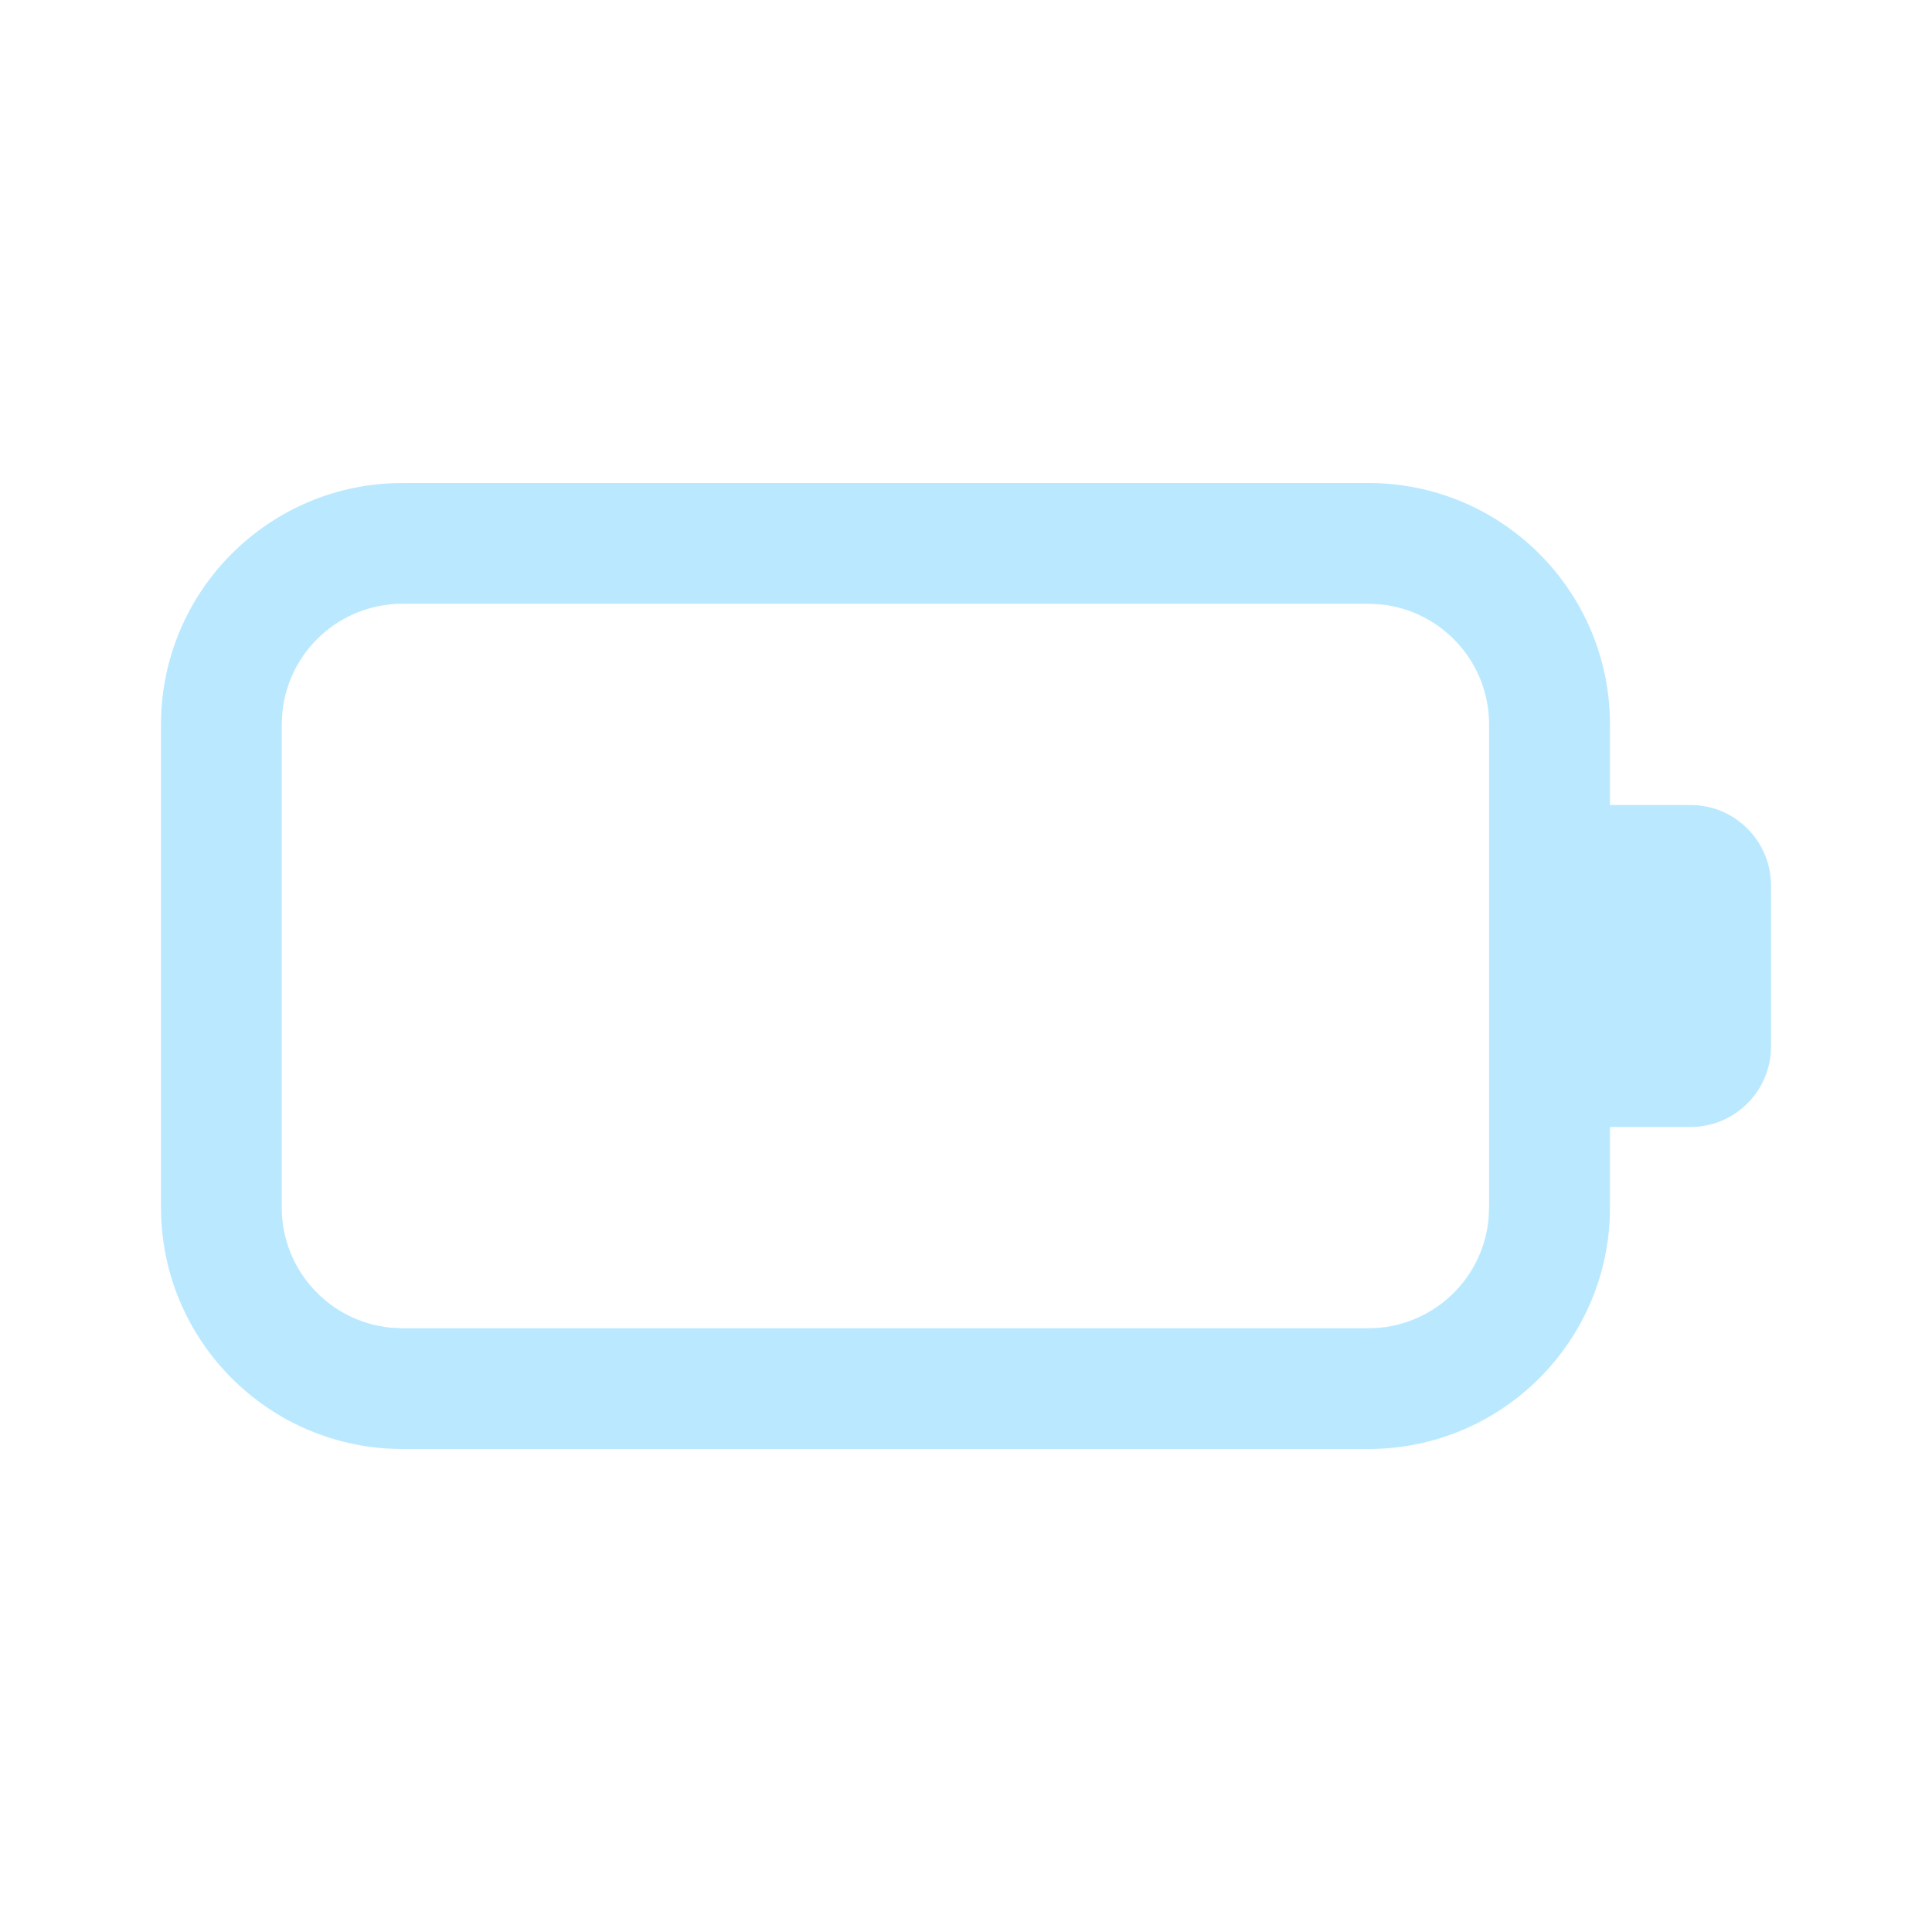
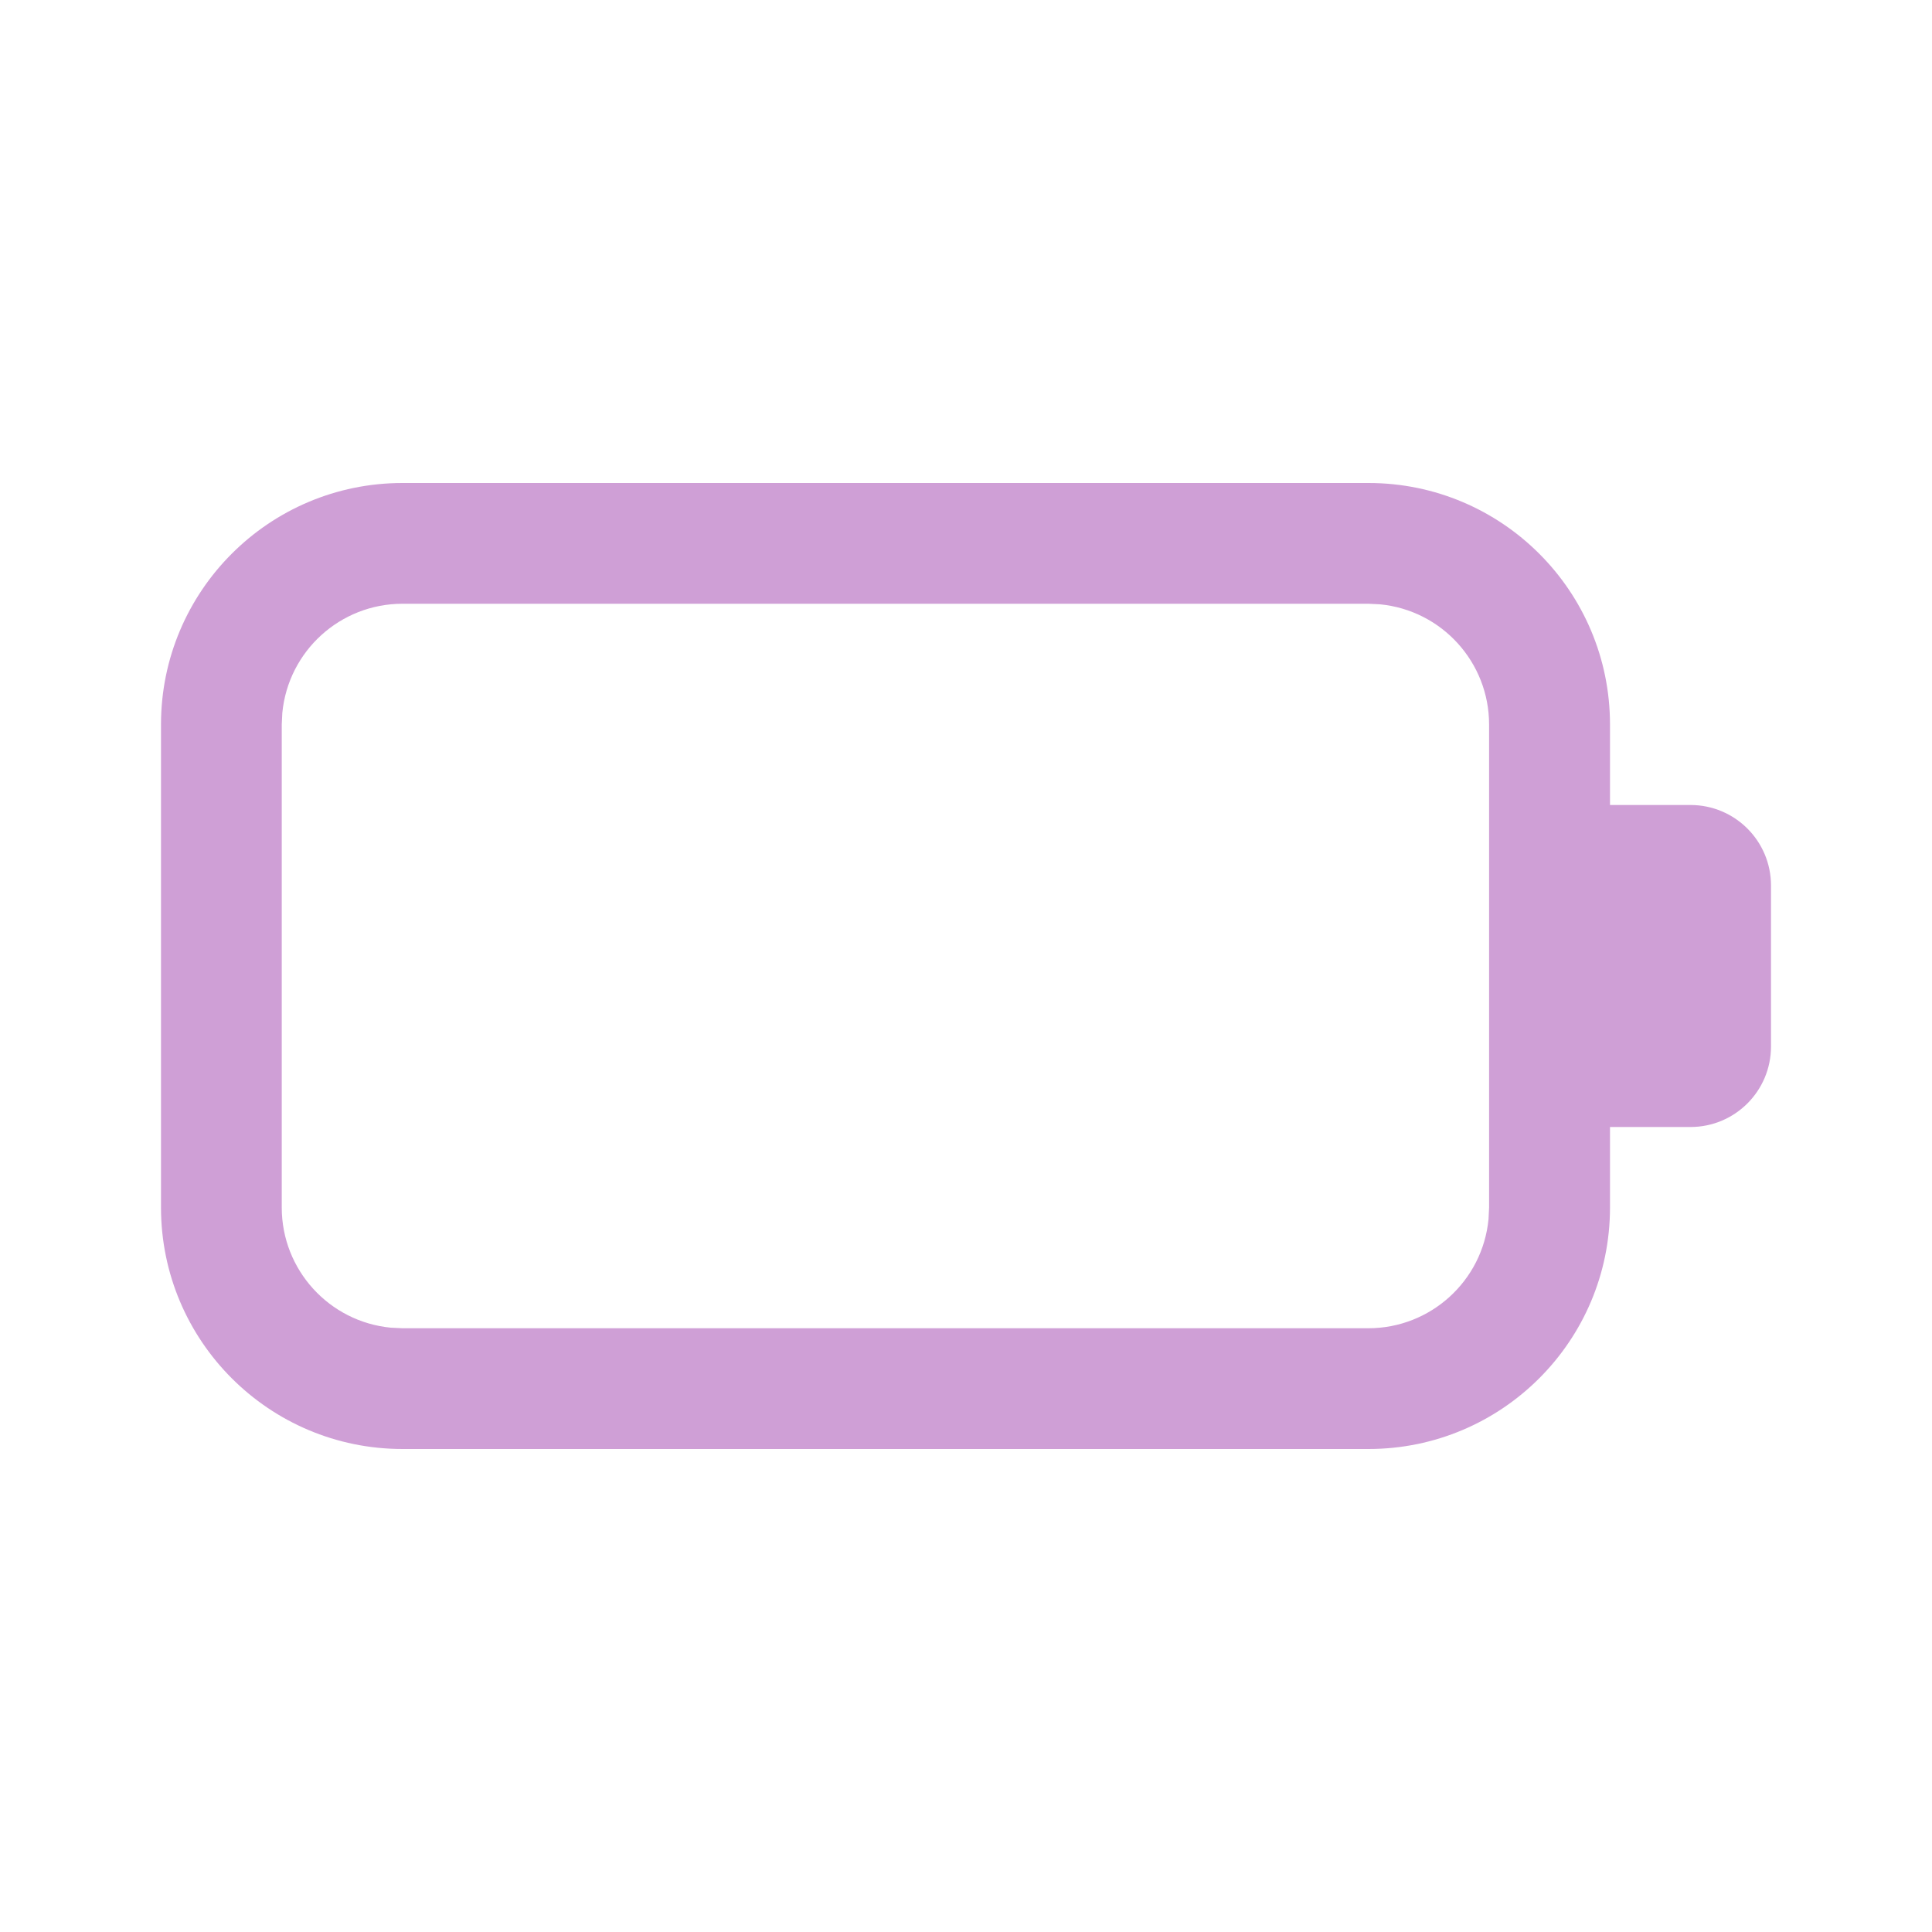
<svg xmlns="http://www.w3.org/2000/svg" width="24" height="24" fill="none" viewBox="0 0 24 24">
-   <path d="M17 6a3 3 0 0 1 3 3v1h1a1 1 0 0 1 1 1v2a1 1 0 0 1-1 1h-1v1a3 3 0 0 1-3 3H5a3 3 0 0 1-3-3V9a3 3 0 0 1 3-3h12Zm-.002 1.5H5a1.5 1.5 0 0 0-1.493 1.356L3.5 9v6a1.5 1.5 0 0 0 1.355 1.493L5 16.5h11.998a1.5 1.5 0 0 0 1.493-1.355l.007-.145V9a1.5 1.5 0 0 0-1.355-1.493l-.145-.007Z" fill="#bae9ff" />
+   <path d="M17 6a3 3 0 0 1 3 3v1h1a1 1 0 0 1 1 1v2a1 1 0 0 1-1 1h-1v1a3 3 0 0 1-3 3H5a3 3 0 0 1-3-3V9a3 3 0 0 1 3-3h12Zm-.002 1.5H5a1.5 1.5 0 0 0-1.493 1.356L3.5 9v6a1.5 1.5 0 0 0 1.355 1.493L5 16.5h11.998a1.5 1.5 0 0 0 1.493-1.355l.007-.145V9a1.5 1.5 0 0 0-1.355-1.493l-.145-.007Z" fill="#cf9fd6" />
</svg>
